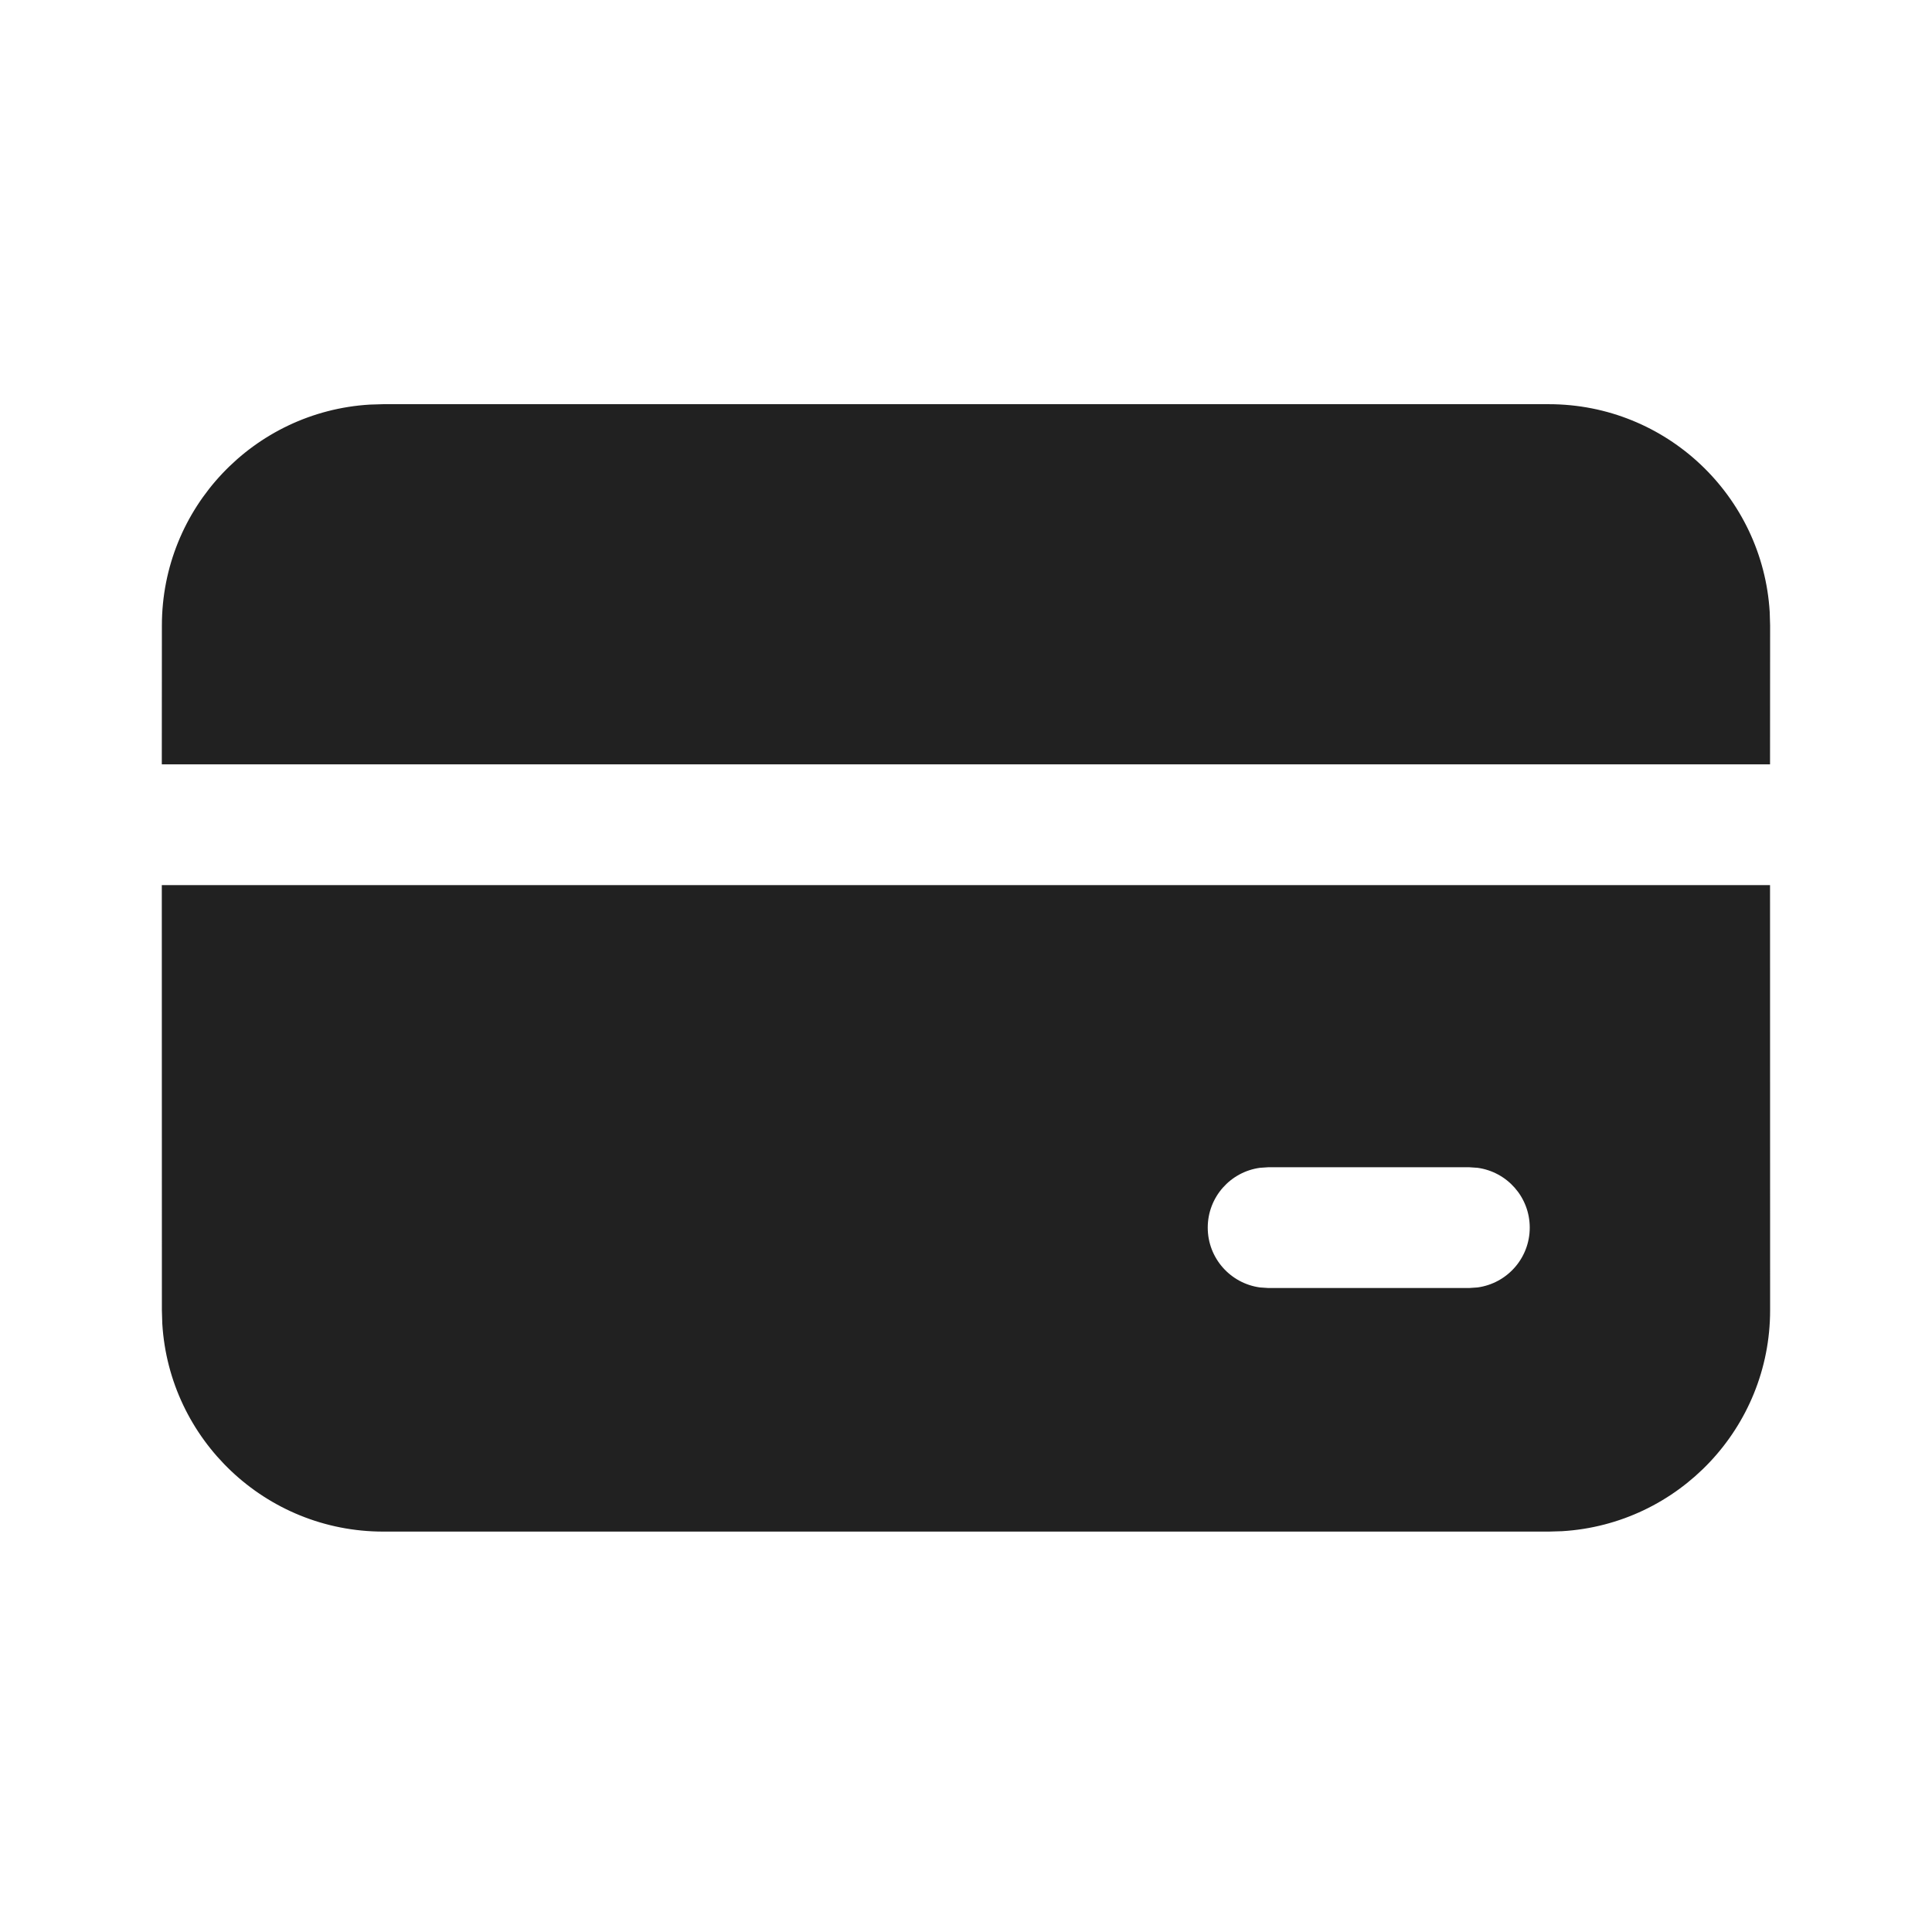
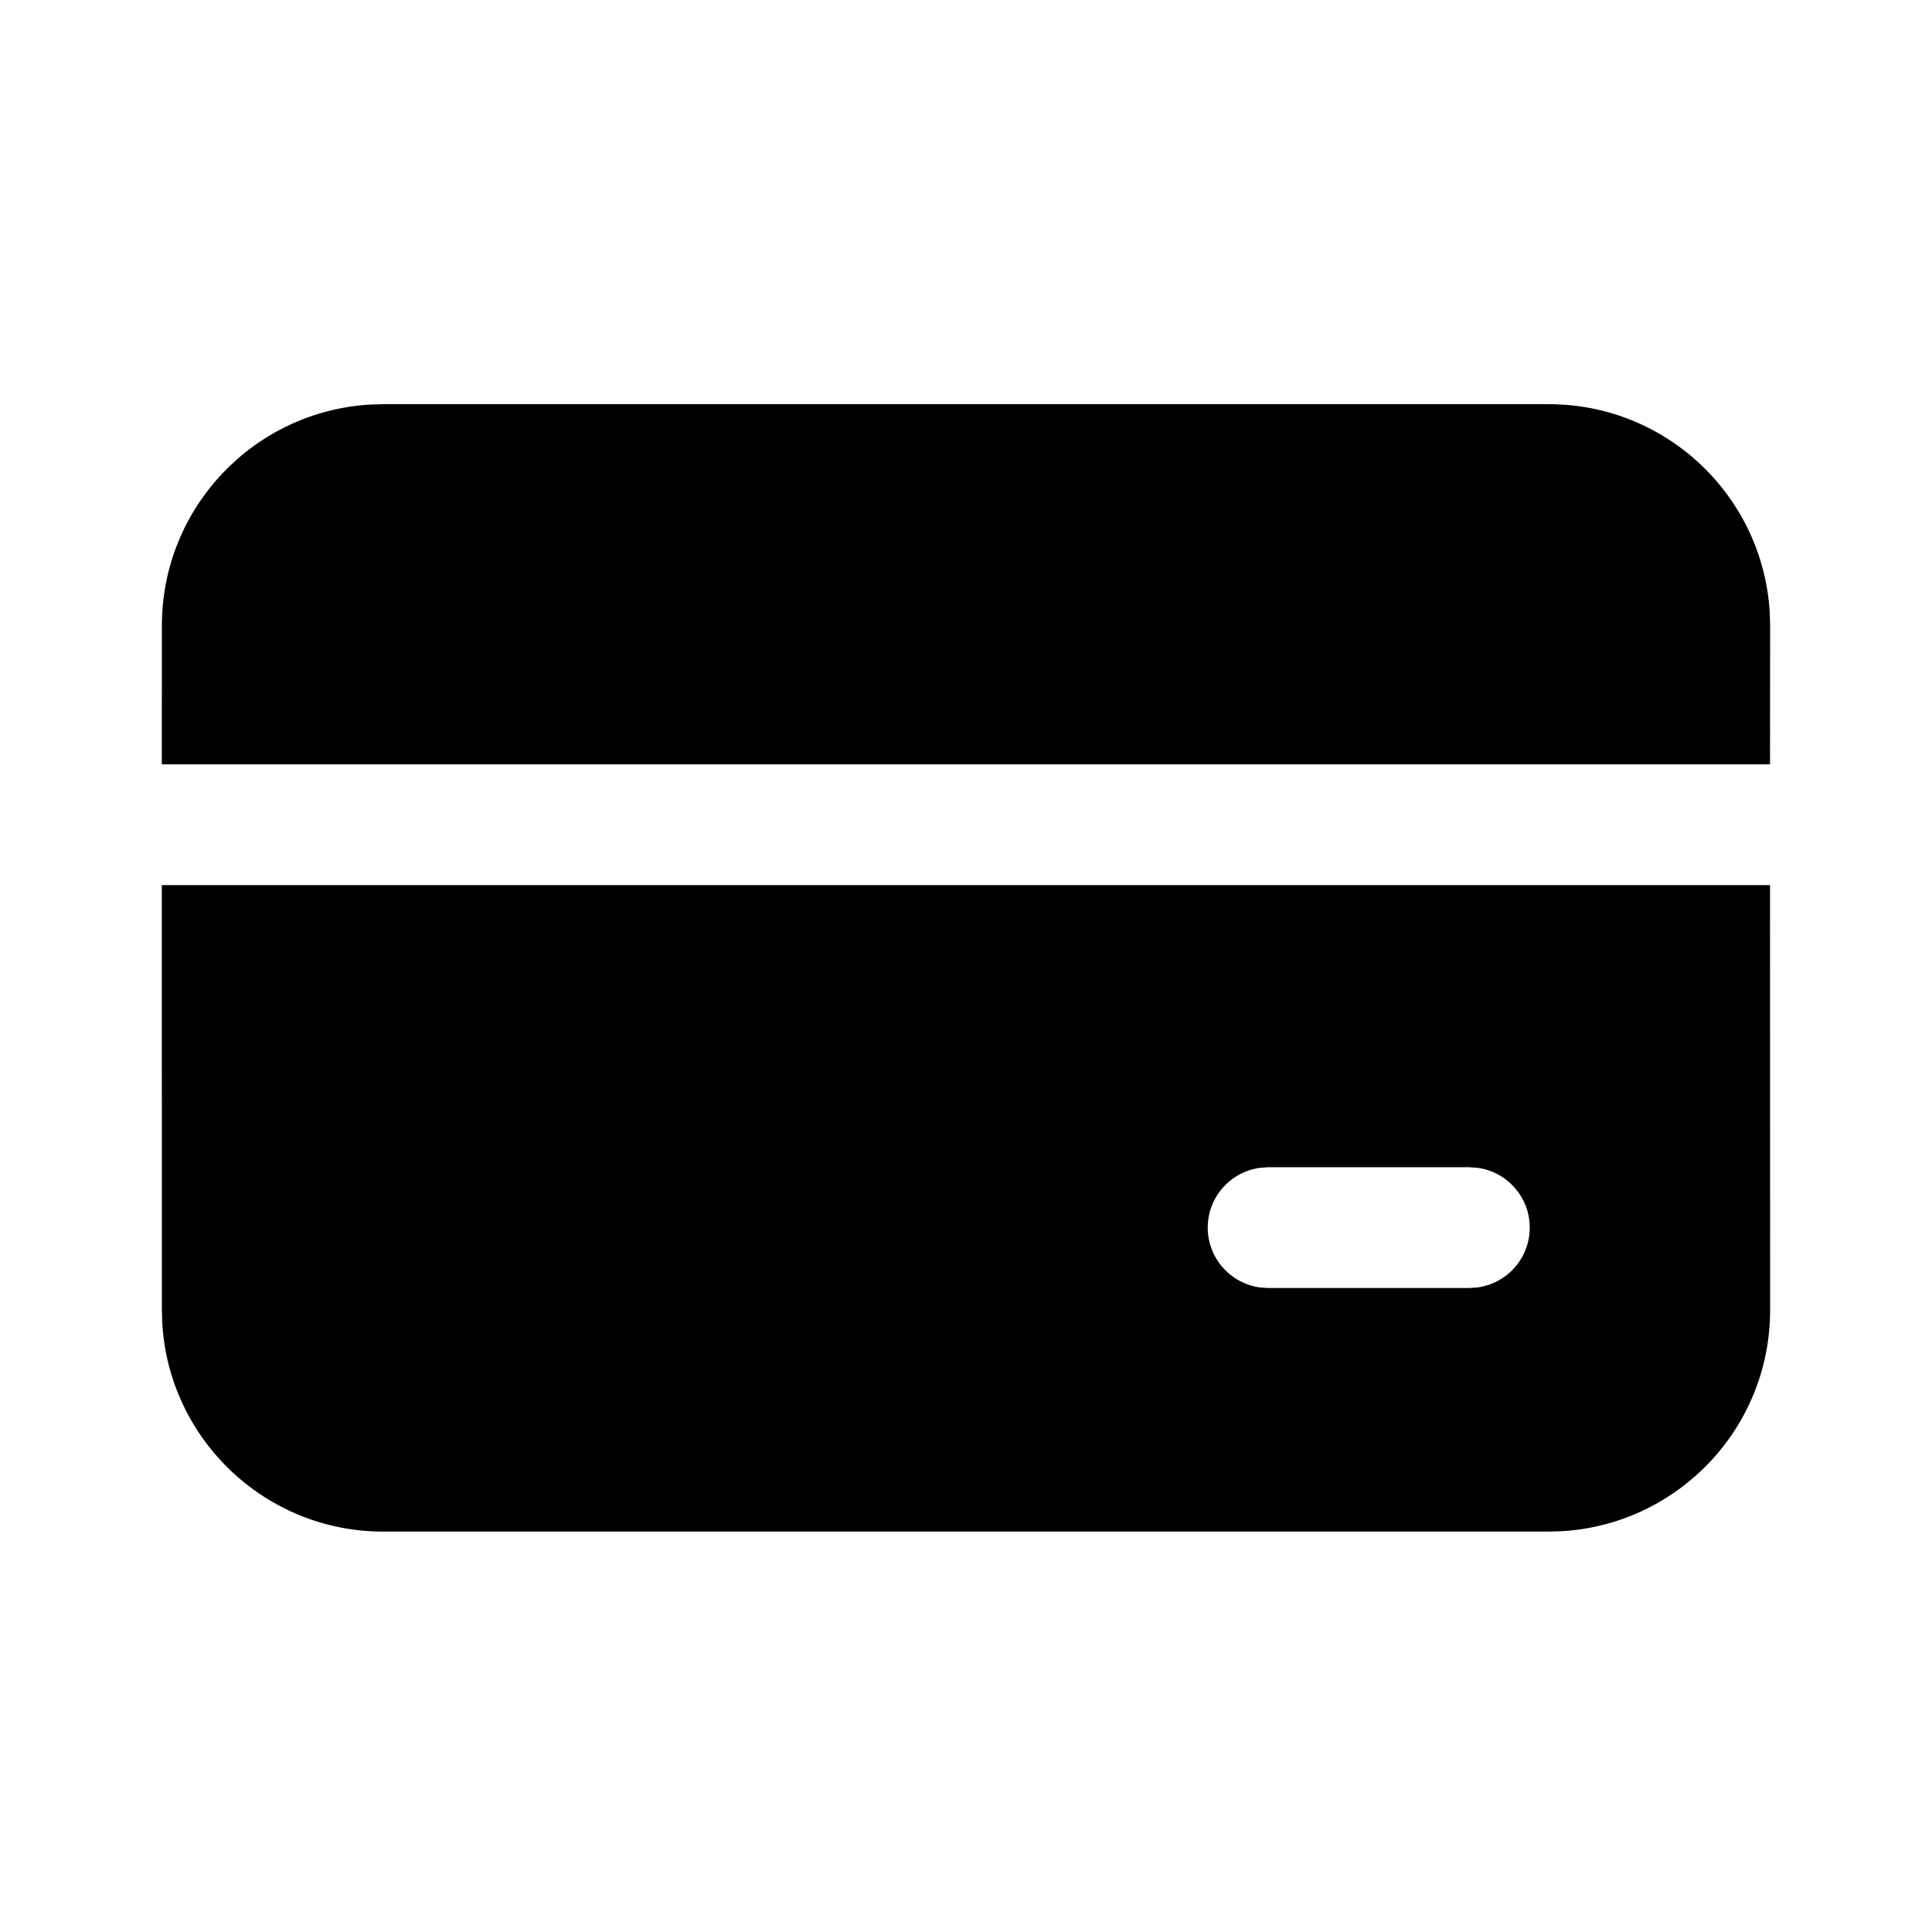
<svg xmlns="http://www.w3.org/2000/svg" width="800px" height="800px" viewBox="0 0 24 24" version="1.1">
  <g id="🔍-Product-Icons" stroke="none" stroke-width="1" fill="none" fill-rule="evenodd">
    <g id="ic_fluent_payment_24_filled" fill="#212121" fill-rule="nonzero">
-       <path d="M21.988,10.995 L21.989,16.276 C21.989,17.738 20.847,18.934 19.406,19.021 L19.239,19.026 L4.761,19.026 C3.299,19.026 2.103,17.884 2.016,16.443 L2.011,16.276 L2.01,10.995 L21.988,10.995 Z M18.253,14.5 L15.753,14.5 L15.651,14.507 C15.285,14.557 15.003,14.87 15.003,15.25 C15.003,15.63 15.285,15.943 15.651,15.993 L15.753,16 L18.253,16 L18.355,15.993 C18.721,15.943 19.003,15.63 19.003,15.25 C19.003,14.87 18.721,14.557 18.355,14.507 L18.253,14.5 Z M19.239,5.021 C20.701,5.021 21.897,6.162 21.984,7.603 L21.989,7.771 L21.988,9.495 L2.01,9.495 L2.011,7.771 C2.011,6.308 3.153,5.112 4.594,5.026 L4.761,5.021 L19.239,5.021 Z" id="🎨-Color">
- 
- </path>
+       <path d="M21.988,10.995 L21.989,16.276 C21.989,17.738 20.847,18.934 19.406,19.021 L19.239,19.026 L4.761,19.026 C3.299,19.026 2.103,17.884 2.016,16.443 L2.011,16.276 L2.01,10.995 L21.988,10.995 Z M18.253,14.5 L15.753,14.5 L15.651,14.507 C15.285,14.557 15.003,14.87 15.003,15.25 C15.003,15.63 15.285,15.943 15.651,15.993 L15.753,16 L18.253,16 L18.355,15.993 C18.721,15.943 19.003,15.63 19.003,15.25 C19.003,14.87 18.721,14.557 18.355,14.507 L18.253,14.5 Z M19.239,5.021 C20.701,5.021 21.897,6.162 21.984,7.603 L21.989,7.771 L21.988,9.495 L2.01,9.495 L2.011,7.771 C2.011,6.308 3.153,5.112 4.594,5.026 L4.761,5.021 L19.239,5.021 Z" id="🎨-Color" fill="black">
+             </path>
    </g>
  </g>
</svg>
